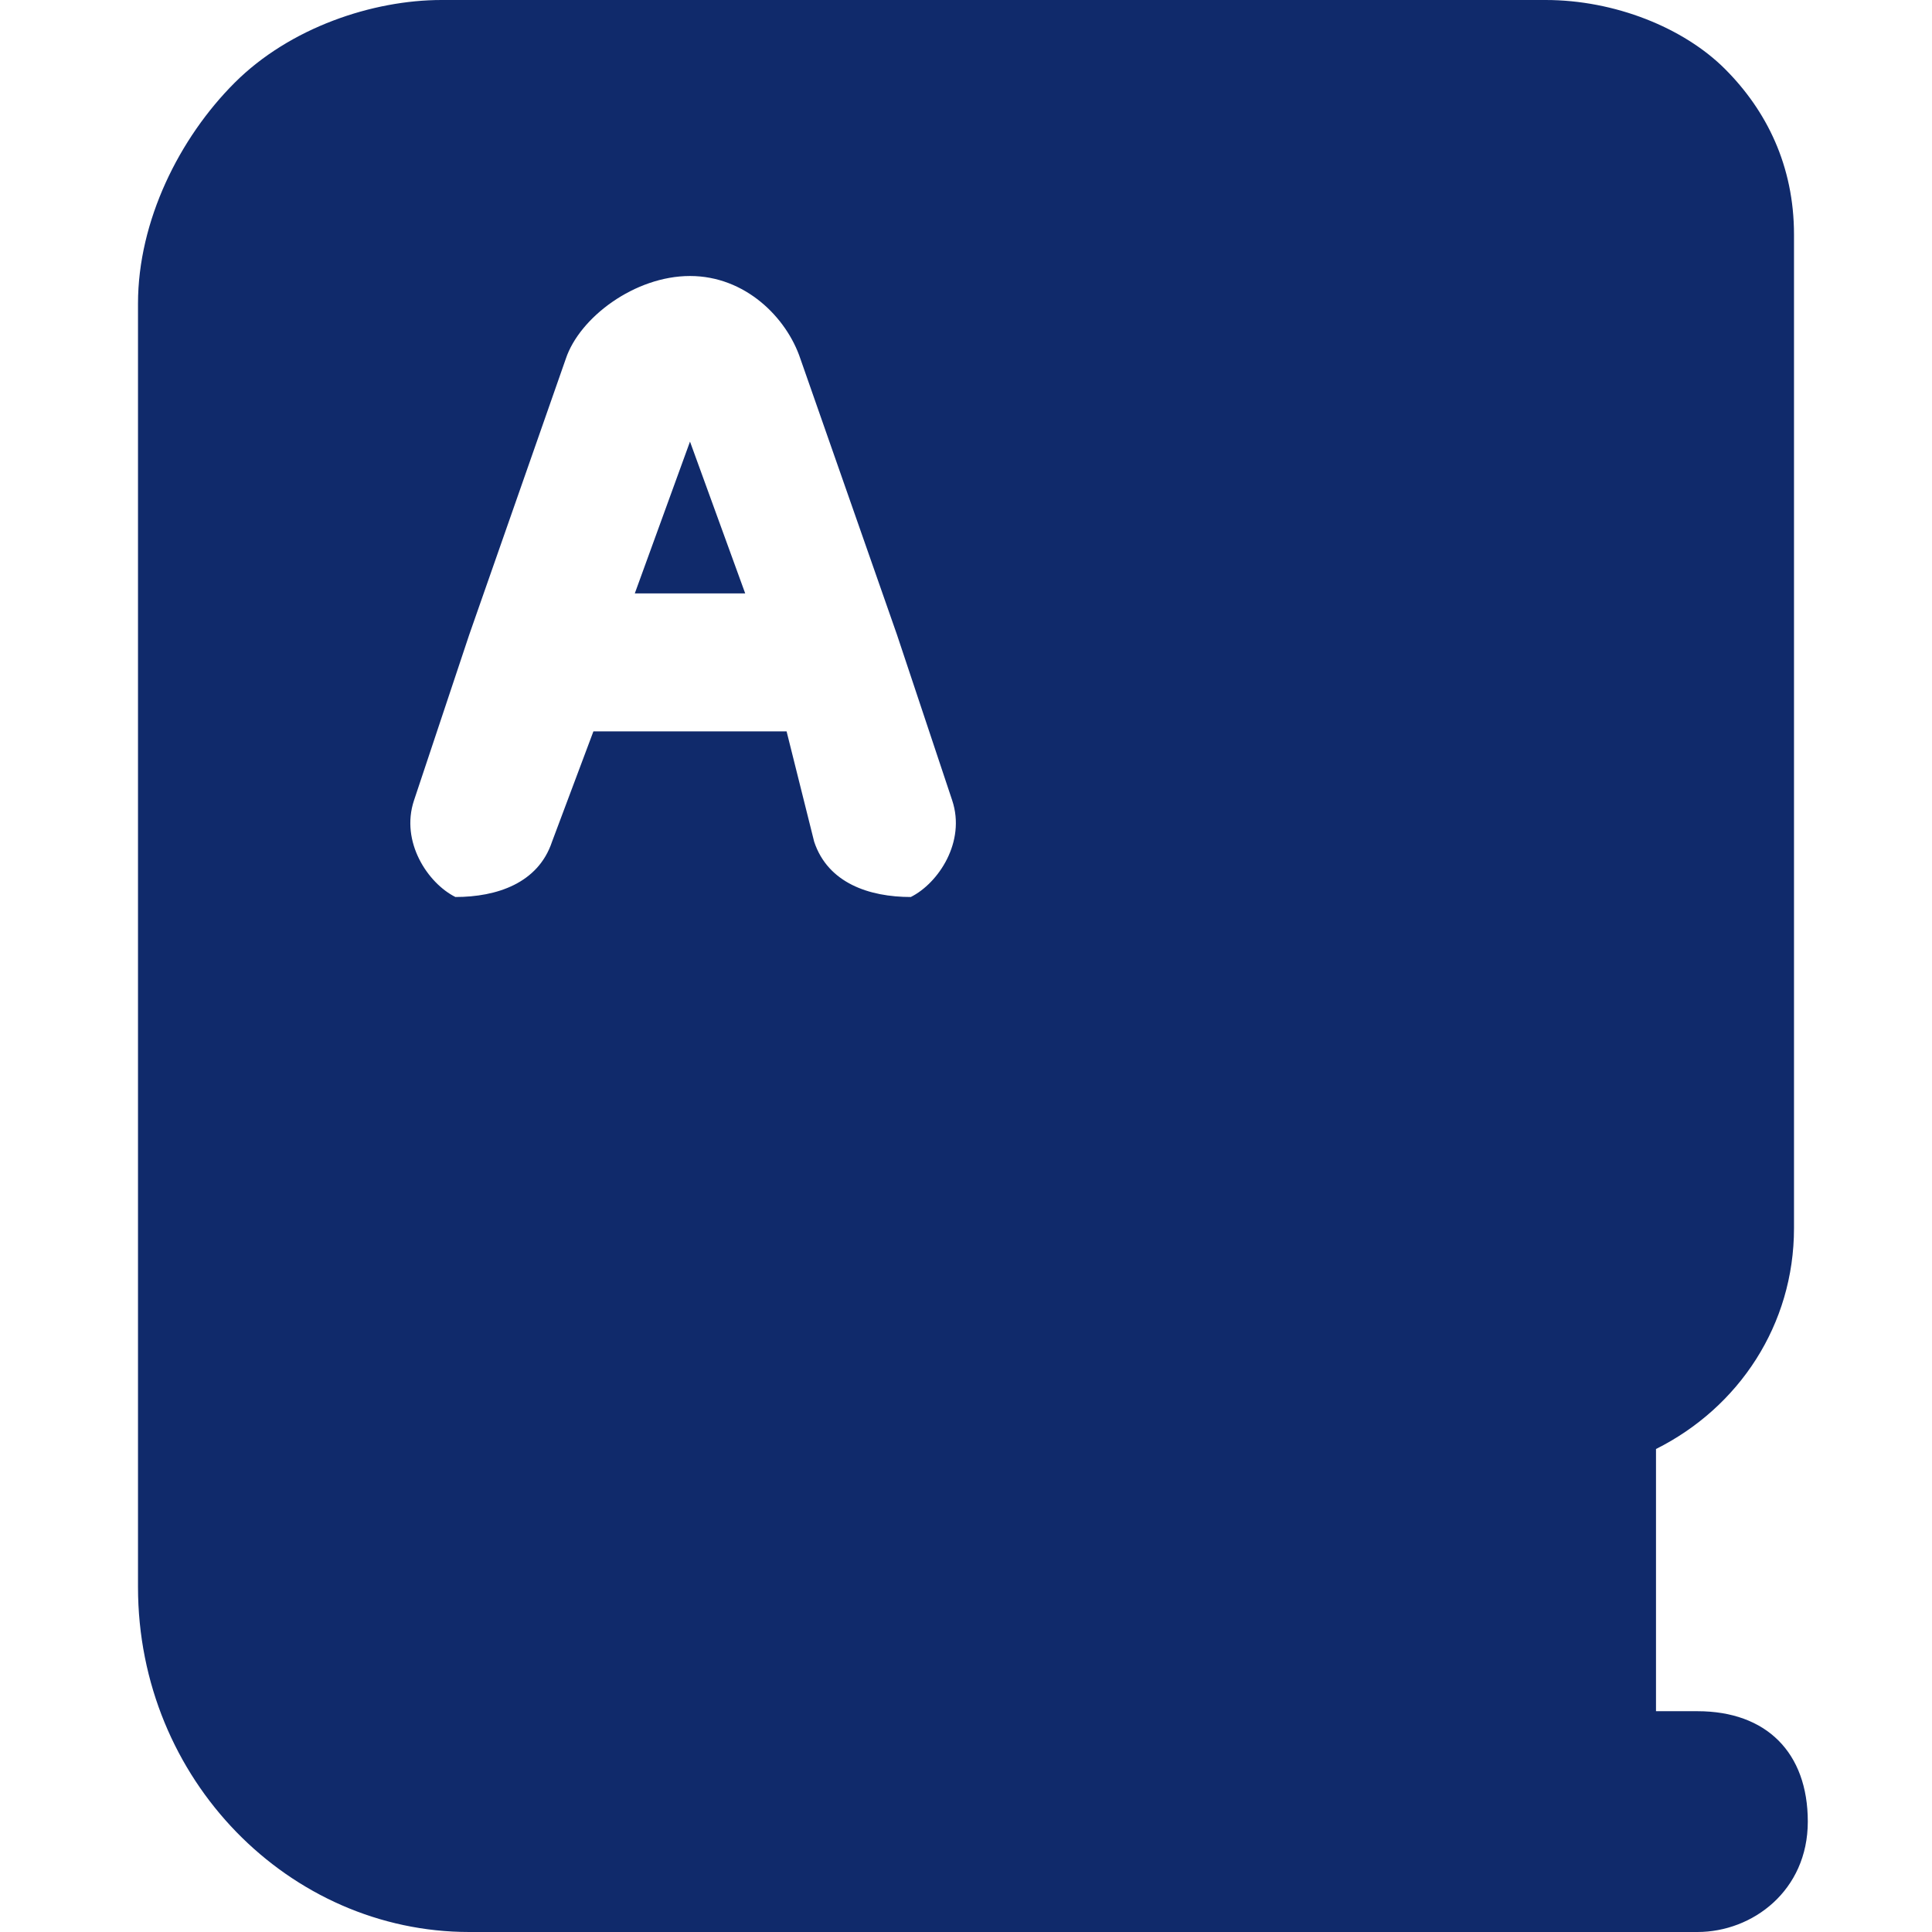
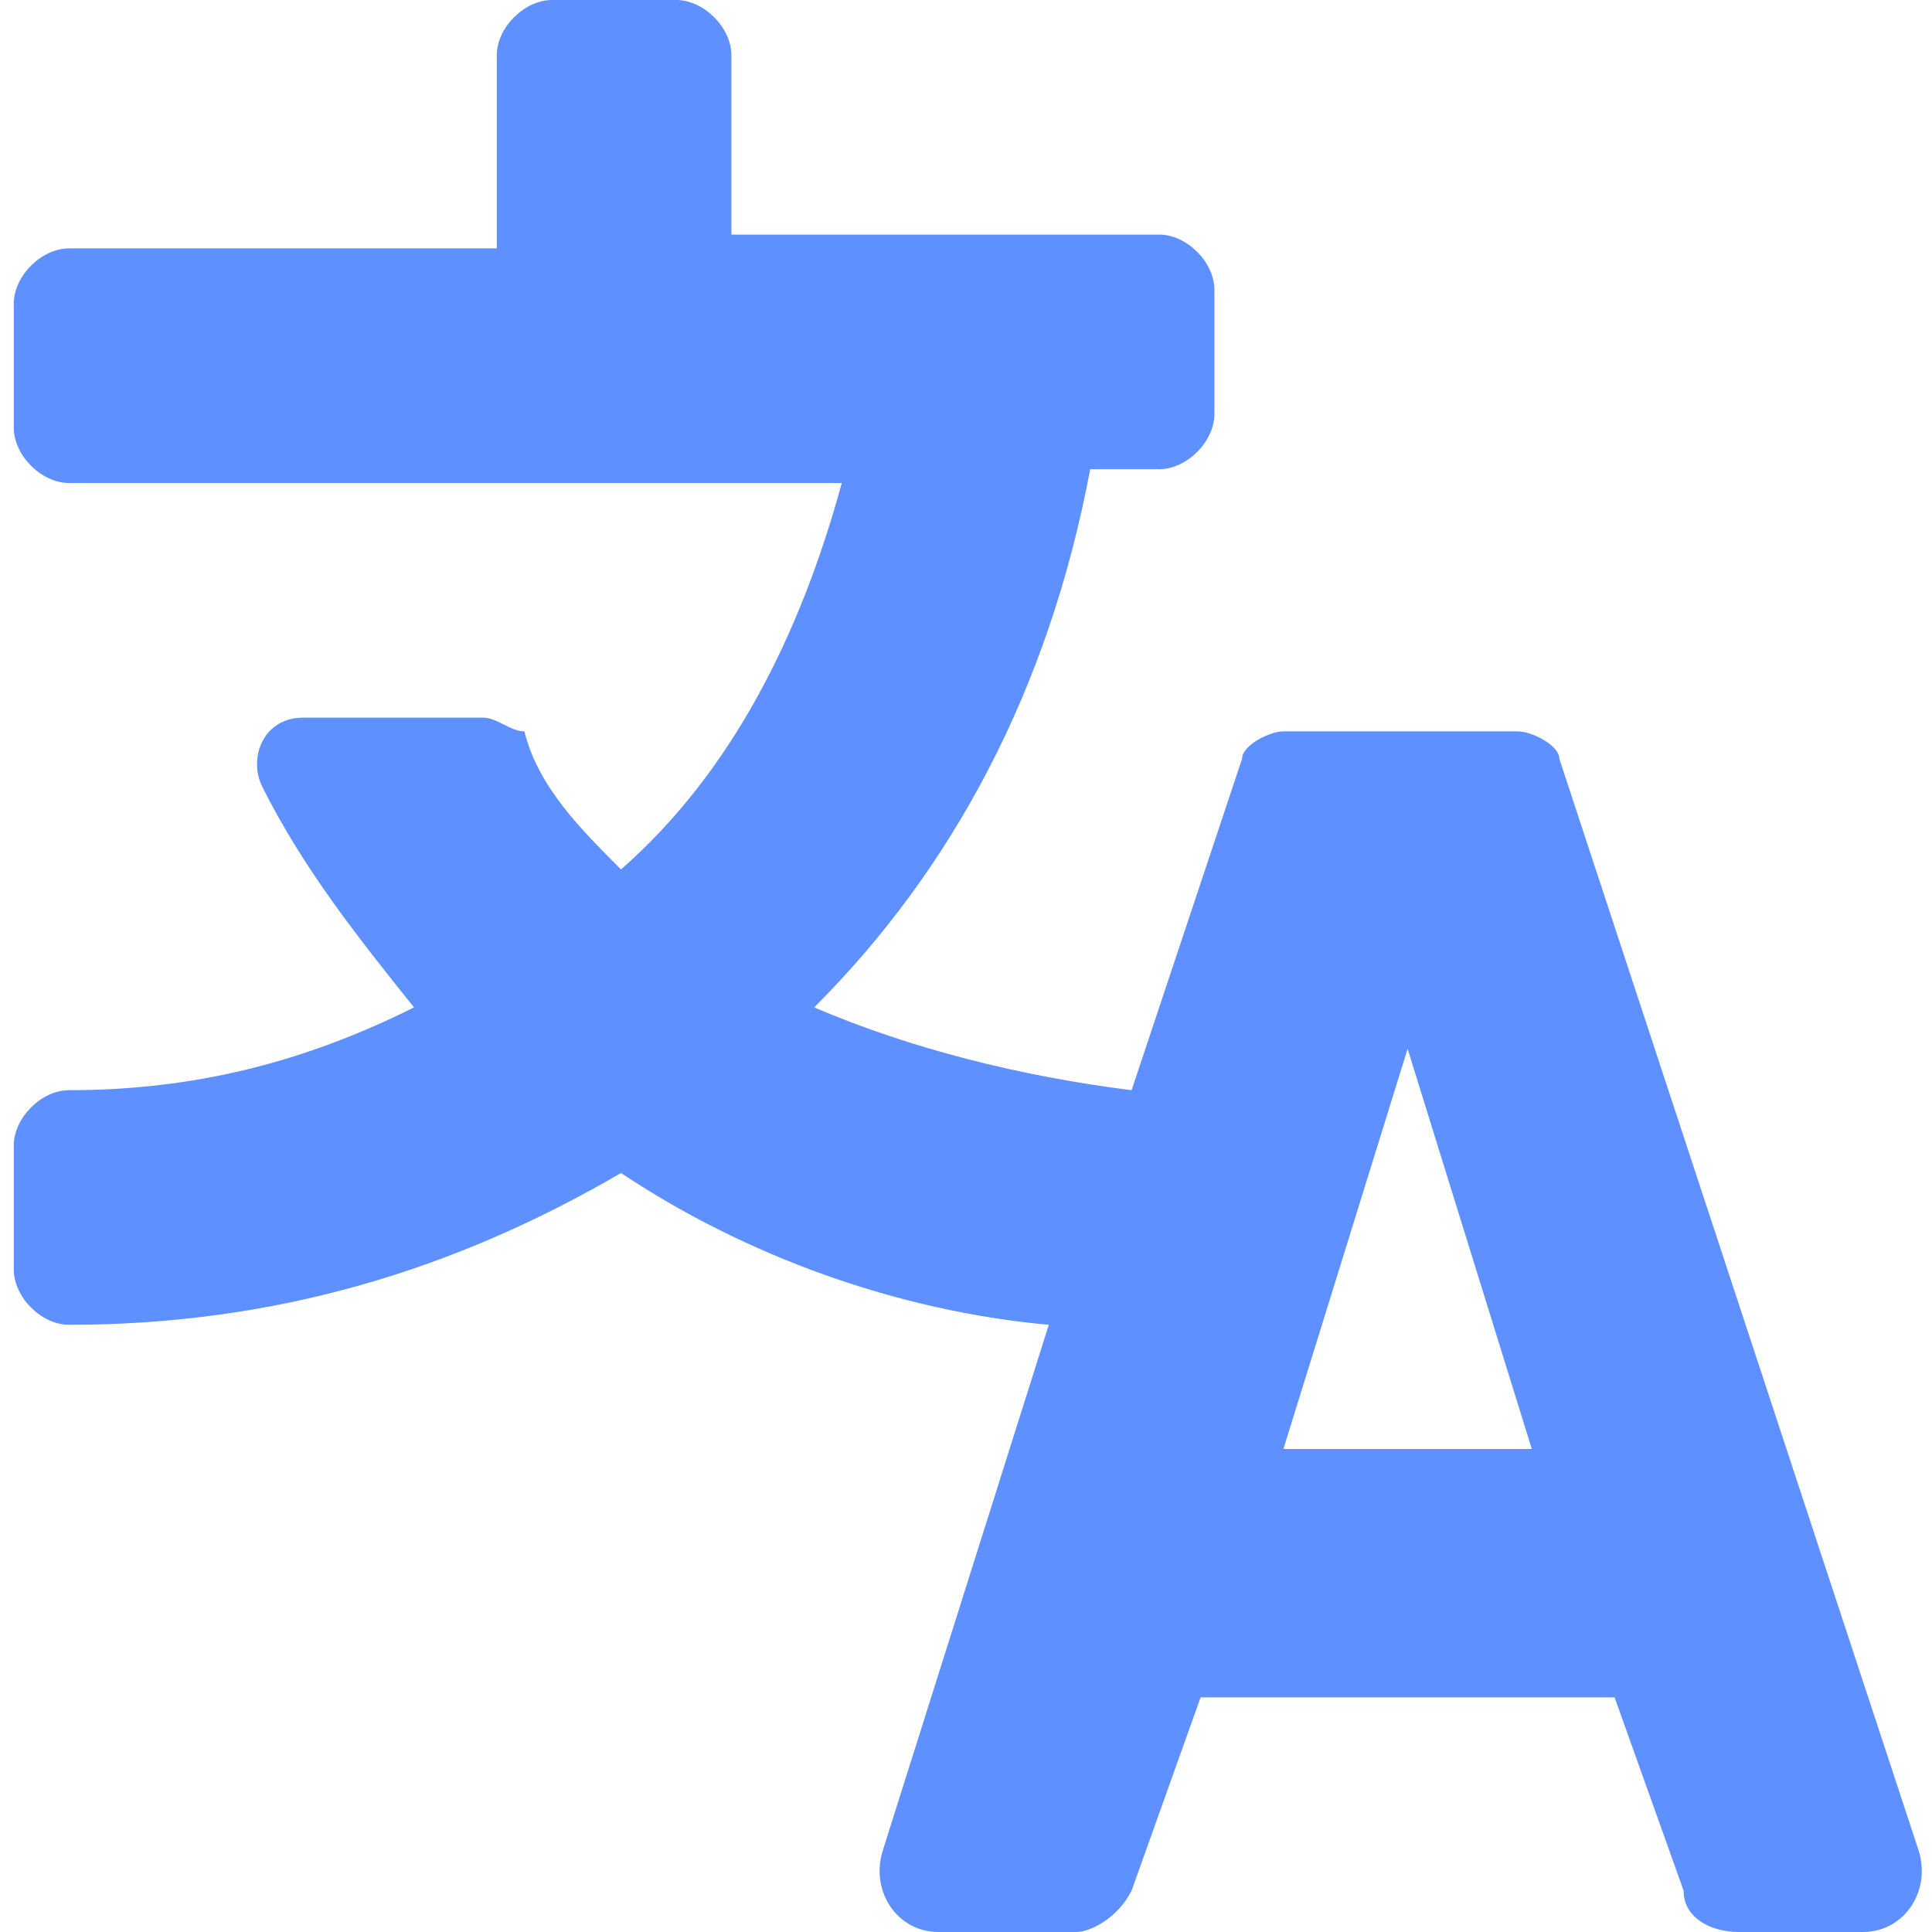
<svg xmlns="http://www.w3.org/2000/svg" version="1.1" id="Dictionary-Language-Book--Streamline-Core-Gradient" x="0px" y="0px" viewBox="0 0 14 14" style="enable-background:new 0 0 14 14;" xml:space="preserve">
  <style type="text/css">
- 	.st0{fill-rule:evenodd;clip-rule:evenodd;fill:#102A6B;}
+ 	.st0{fill-rule:evenodd;clip-rule:evenodd;fill:#5E90FF;}
</style>
-   <g id="Free_Gradient_x2F_Work_Education_x2F_dictionary-language-book">
-     <path id="Subtract" fill="#102A6B" d="M3.2,0L3.2,0C2.7,0,2.1,0.2,1.7,0.6S1,1.6,1,2.2v0v9c0,0.1,0,0.1,0,0.1c0,0.1,0,0.2,0,0.2   C1,12.9,2.1,14,3.4,14h8.9c0.4,0,0.8-0.3,0.8-0.8s-0.3-0.8-0.8-0.8H12v-1.9c0.6-0.3,1-0.9,1-1.6V1.7c0-0.5-0.2-0.9-0.5-1.2   S11.7,0,11.2,0H3.2z M10.5,10.7H3.4c-0.5,0-0.9,0.4-0.9,0.9s0.4,0.9,0.9,0.9h7.1V10.7z M10.8,4.8c-0.1-0.2-0.3-0.3-0.4-0.3H8.1   C7.8,4.5,7.6,4.7,7.6,5s0.2,0.5,0.5,0.5h1.3L7.5,8.2c-0.1,0.2-0.1,0.4,0,0.5C7.6,8.9,7.7,9,7.9,9h2.6C10.8,9,11,8.7,11,8.5   S10.8,8,10.5,8H8.9l1.9-2.7C10.9,5.1,10.9,4.9,10.8,4.8z M4.6,4.3L5,3.2l0.4,1.1H4.6z M5.8,2.6l0.7,2c0,0,0,0,0,0l0.4,1.2   C7,6.1,6.8,6.4,6.6,6.5C6.3,6.5,6,6.4,5.9,6.1L5.7,5.3H4.3L4,6.1C3.9,6.4,3.6,6.5,3.3,6.5C3.1,6.4,2.9,6.1,3,5.8l0.4-1.2   c0,0,0,0,0,0l0.7-2C4.2,2.3,4.6,2,5,2S5.7,2.3,5.8,2.6z" />
-   </g>
+   <path class="st0" d="M4,0h0.9c0.2,0,0.4,0.2,0.4,0.4v1.3h3.1c0.2,0,0.4,0.2,0.4,0.4V3c0,0.2-0.2,0.4-0.4,0.4H7.9  c-0.3,1.6-1,2.9-2,3.9c0.7,0.3,1.5,0.5,2.3,0.6L9,5.5c0-0.1,0.2-0.2,0.3-0.2H11c0.1,0,0.3,0.1,0.3,0.2l2.6,7.9  c0.1,0.3-0.1,0.6-0.4,0.6h-0.9c-0.2,0-0.4-0.1-0.4-0.3l-0.5-1.4h-3l-0.5,1.4C8.1,13.9,7.9,14,7.8,14h-1c-0.3,0-0.5-0.3-0.4-0.6  l1.2-3.8C6.5,9.5,5.4,9.1,4.5,8.5C3.3,9.2,2,9.6,0.5,9.6l0,0c-0.2,0-0.4-0.2-0.4-0.4V8.3c0-0.2,0.2-0.4,0.4-0.4l0,0  c0.9,0,1.7-0.2,2.5-0.6c-0.4-0.5-0.8-1-1.1-1.6c-0.1-0.2,0-0.5,0.3-0.5h1.3c0.1,0,0.2,0.1,0.3,0.1c0.1,0.4,0.4,0.7,0.7,1  c0.8-0.7,1.3-1.7,1.6-2.8H0.5c-0.2,0-0.4-0.2-0.4-0.4V2.2c0-0.2,0.2-0.4,0.4-0.4h3.1V0.4C3.6,0.2,3.8,0,4,0z M11.1,10.5l-0.9-2.9  l-0.9,2.9H11.1z" />
</svg>
